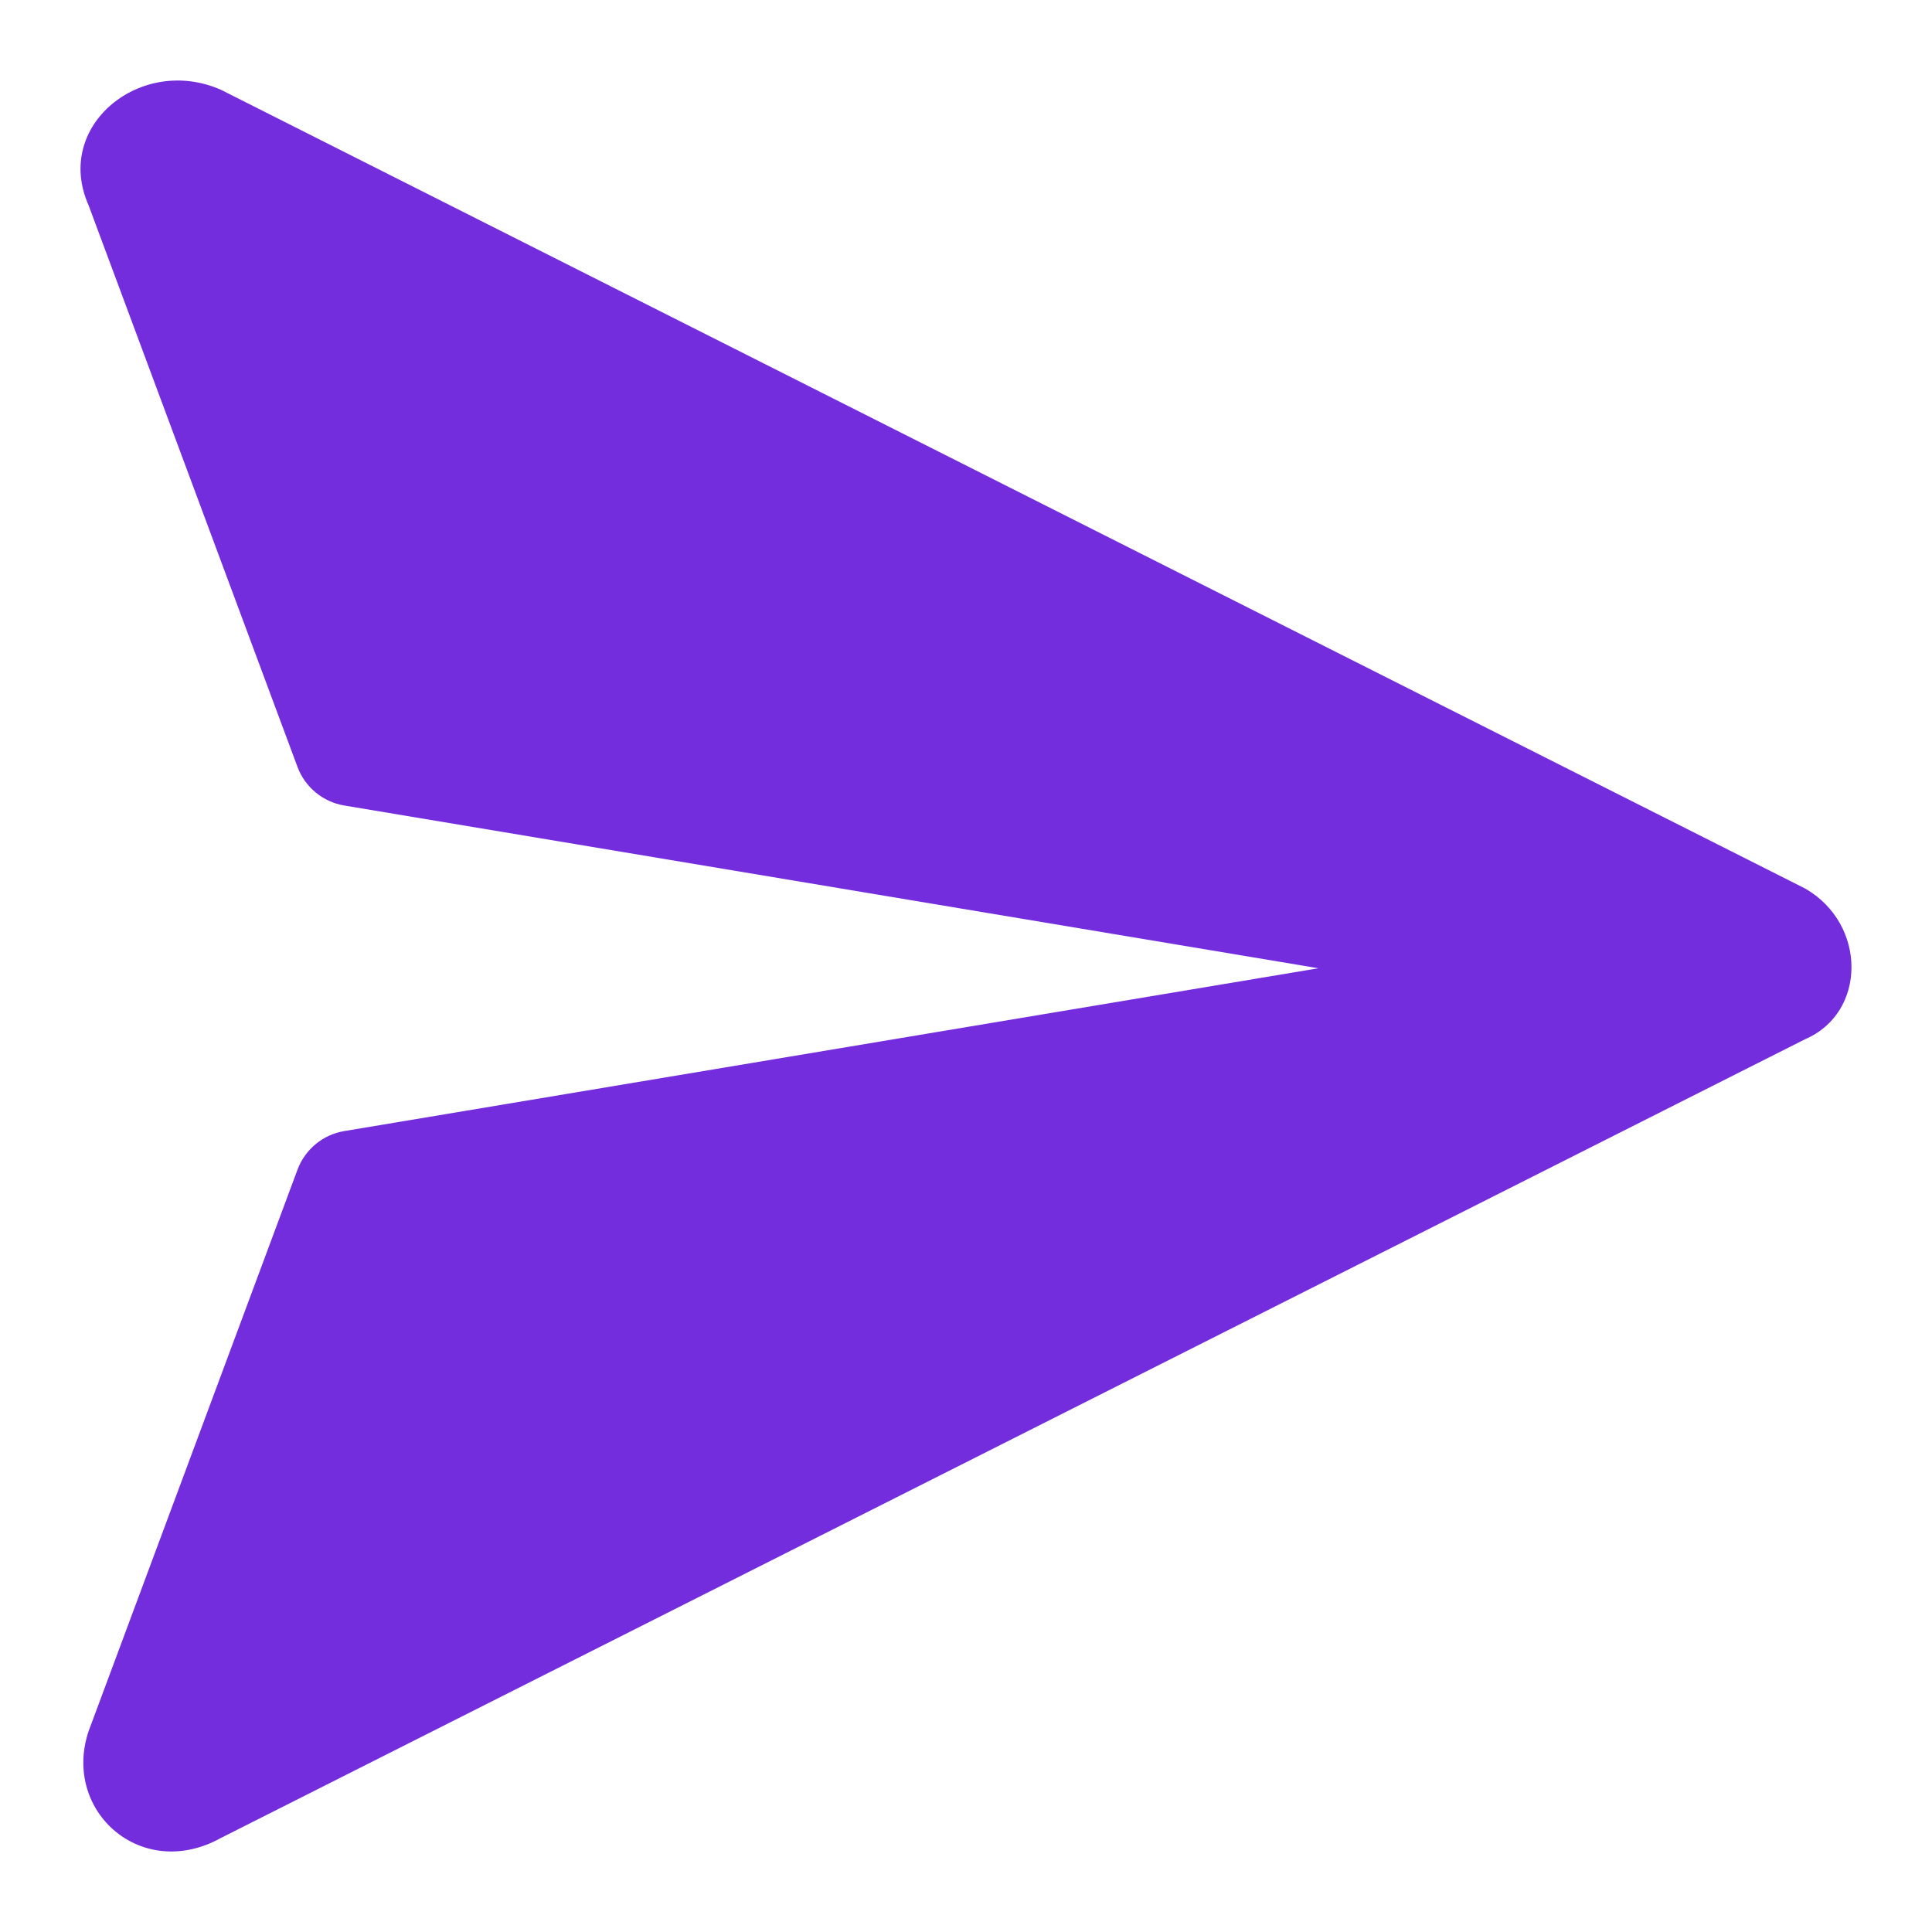
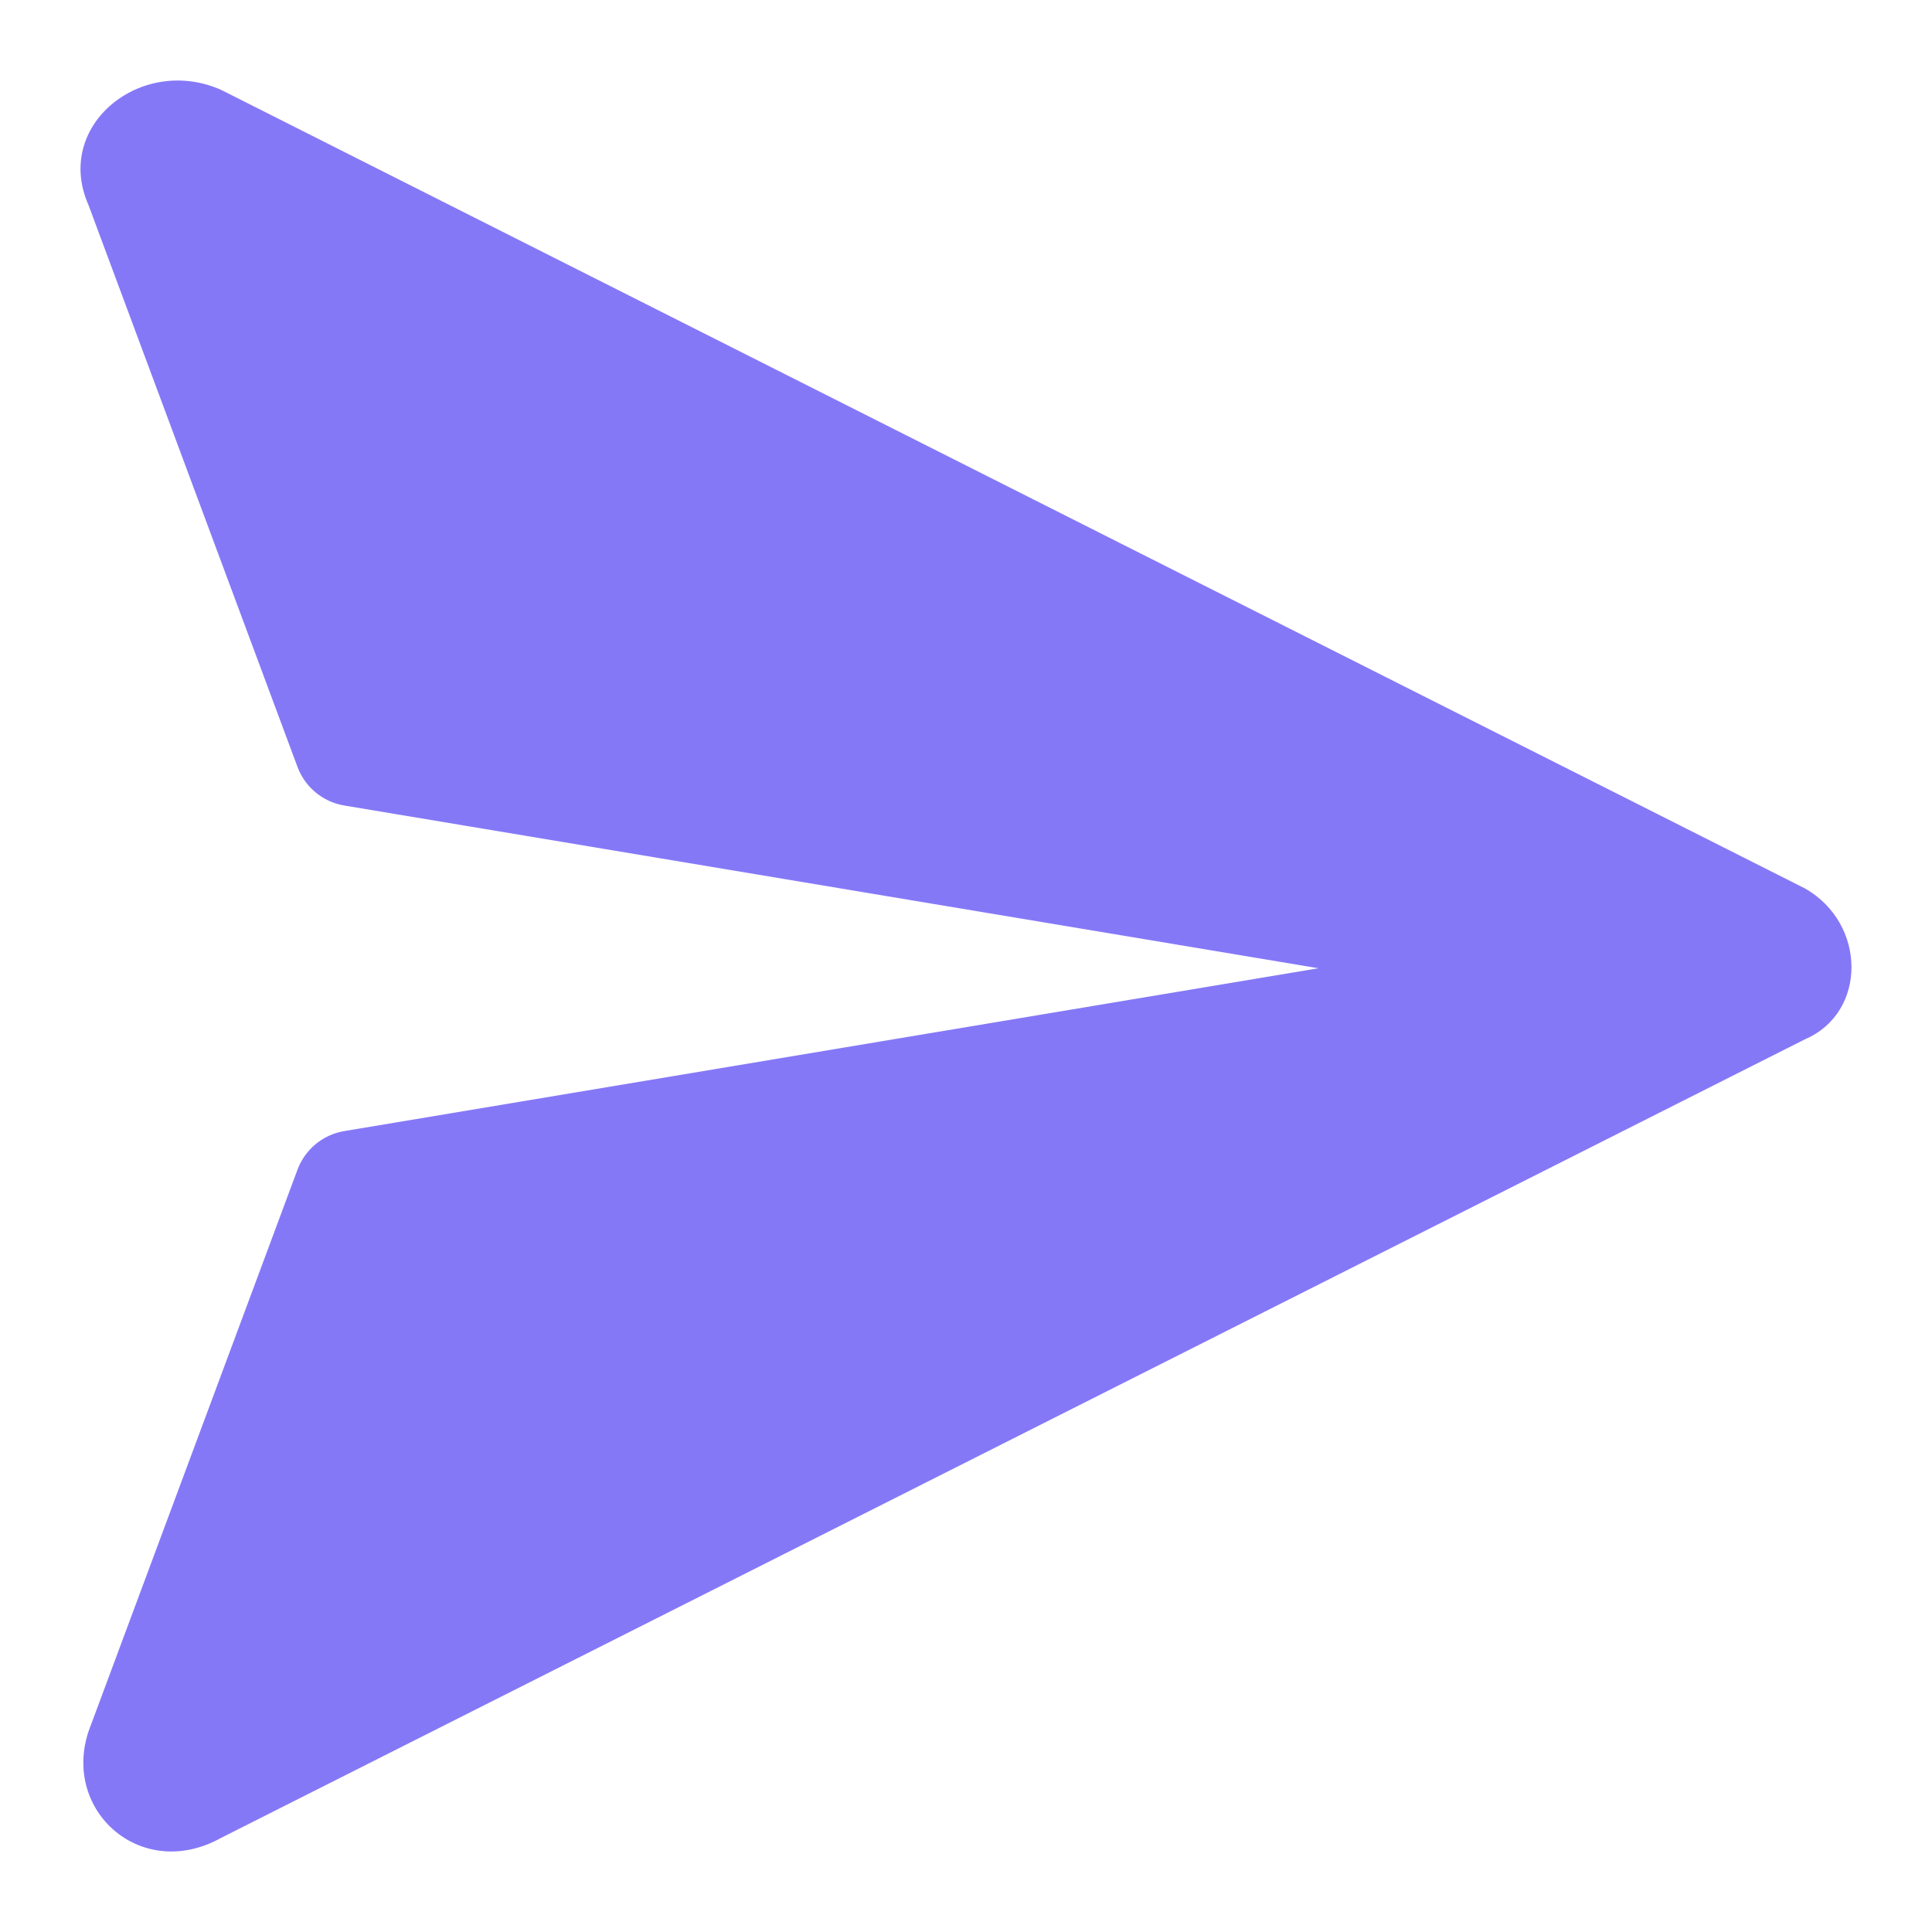
<svg xmlns="http://www.w3.org/2000/svg" width="24" height="24" viewBox="0 0 24 24" fill="none">
-   <path fill-rule="evenodd" clip-rule="evenodd" d="M22.423 11.037L2.748 1.117C1.759 0.676 0.66 1.557 1.1 2.549L3.696 9.528C3.79 9.779 4.011 9.962 4.275 10.006L16.378 12.028L4.275 14.051C4.011 14.095 3.79 14.278 3.696 14.529L1.1 21.507C0.77 22.499 1.759 23.381 2.748 22.83L22.423 12.91C23.192 12.58 23.192 11.477 22.423 11.037Z" fill="#742DDD" />
+   <path fill-rule="evenodd" clip-rule="evenodd" d="M22.423 11.037L2.748 1.117C1.759 0.676 0.66 1.557 1.1 2.549L3.696 9.528C3.79 9.779 4.011 9.962 4.275 10.006L16.378 12.028L4.275 14.051C4.011 14.095 3.79 14.278 3.696 14.529L1.1 21.507C0.77 22.499 1.759 23.381 2.748 22.83L22.423 12.91C23.192 12.58 23.192 11.477 22.423 11.037Z" fill="#8578F7" />
</svg>
